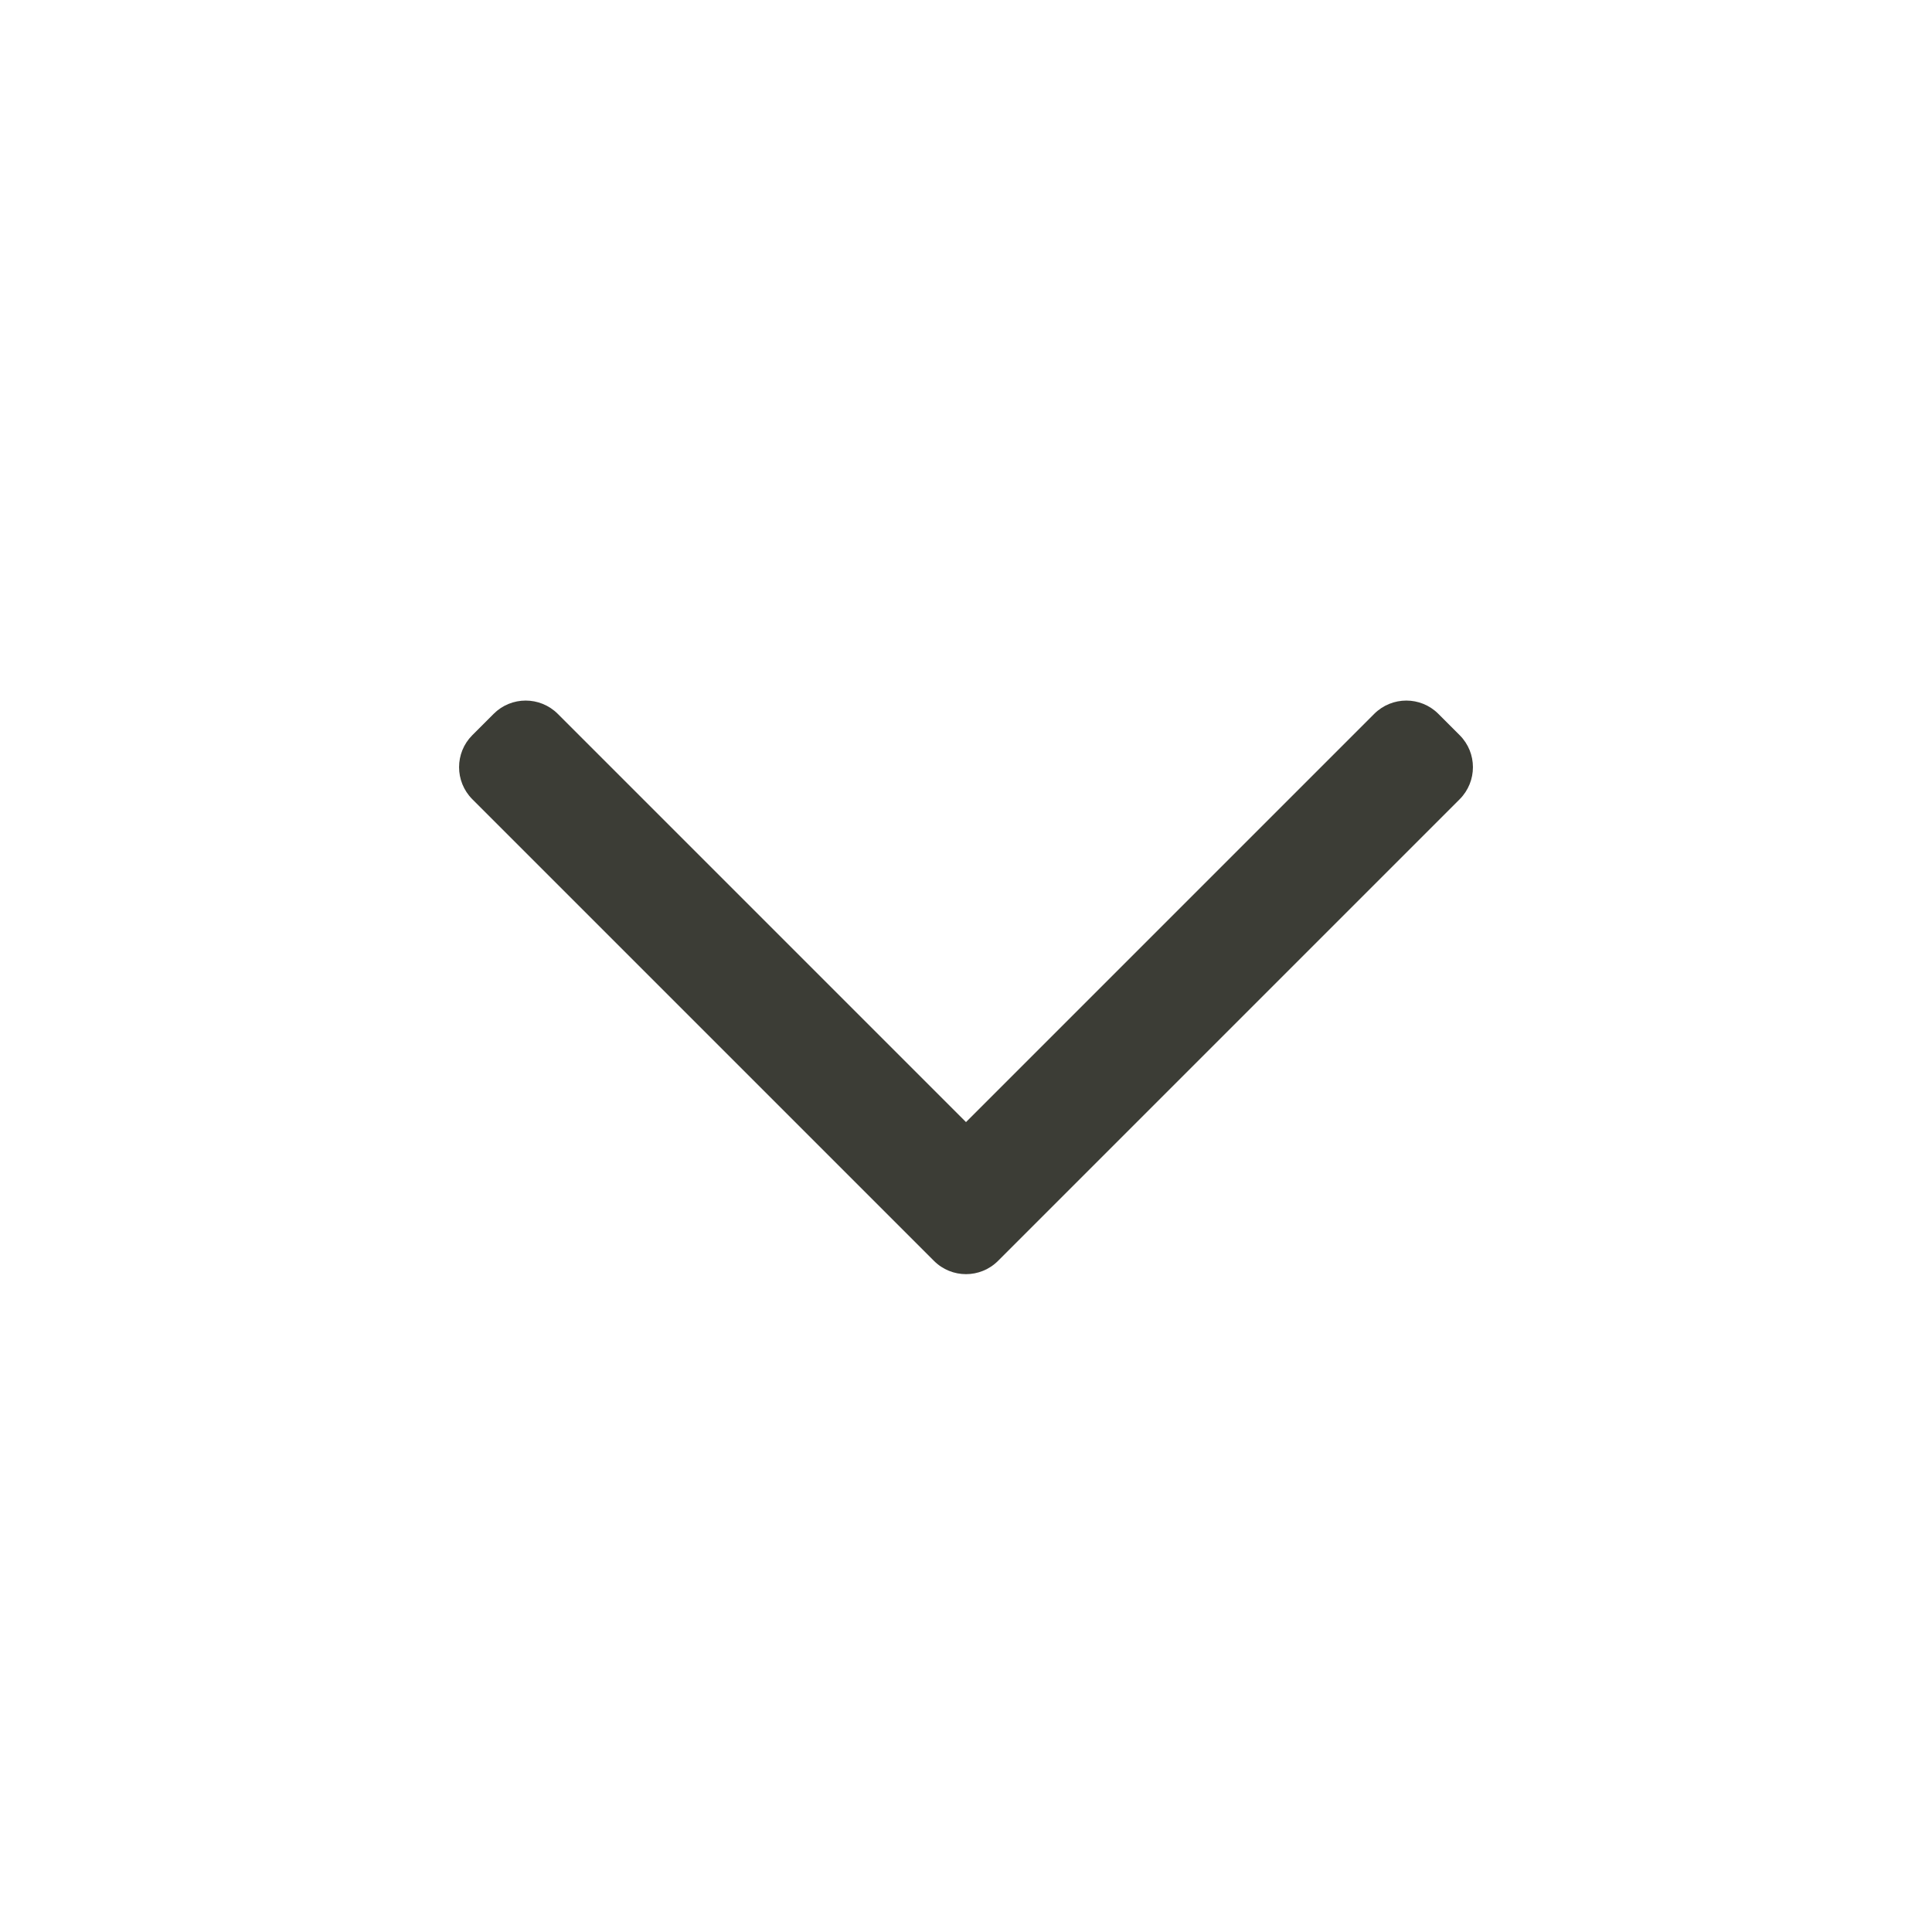
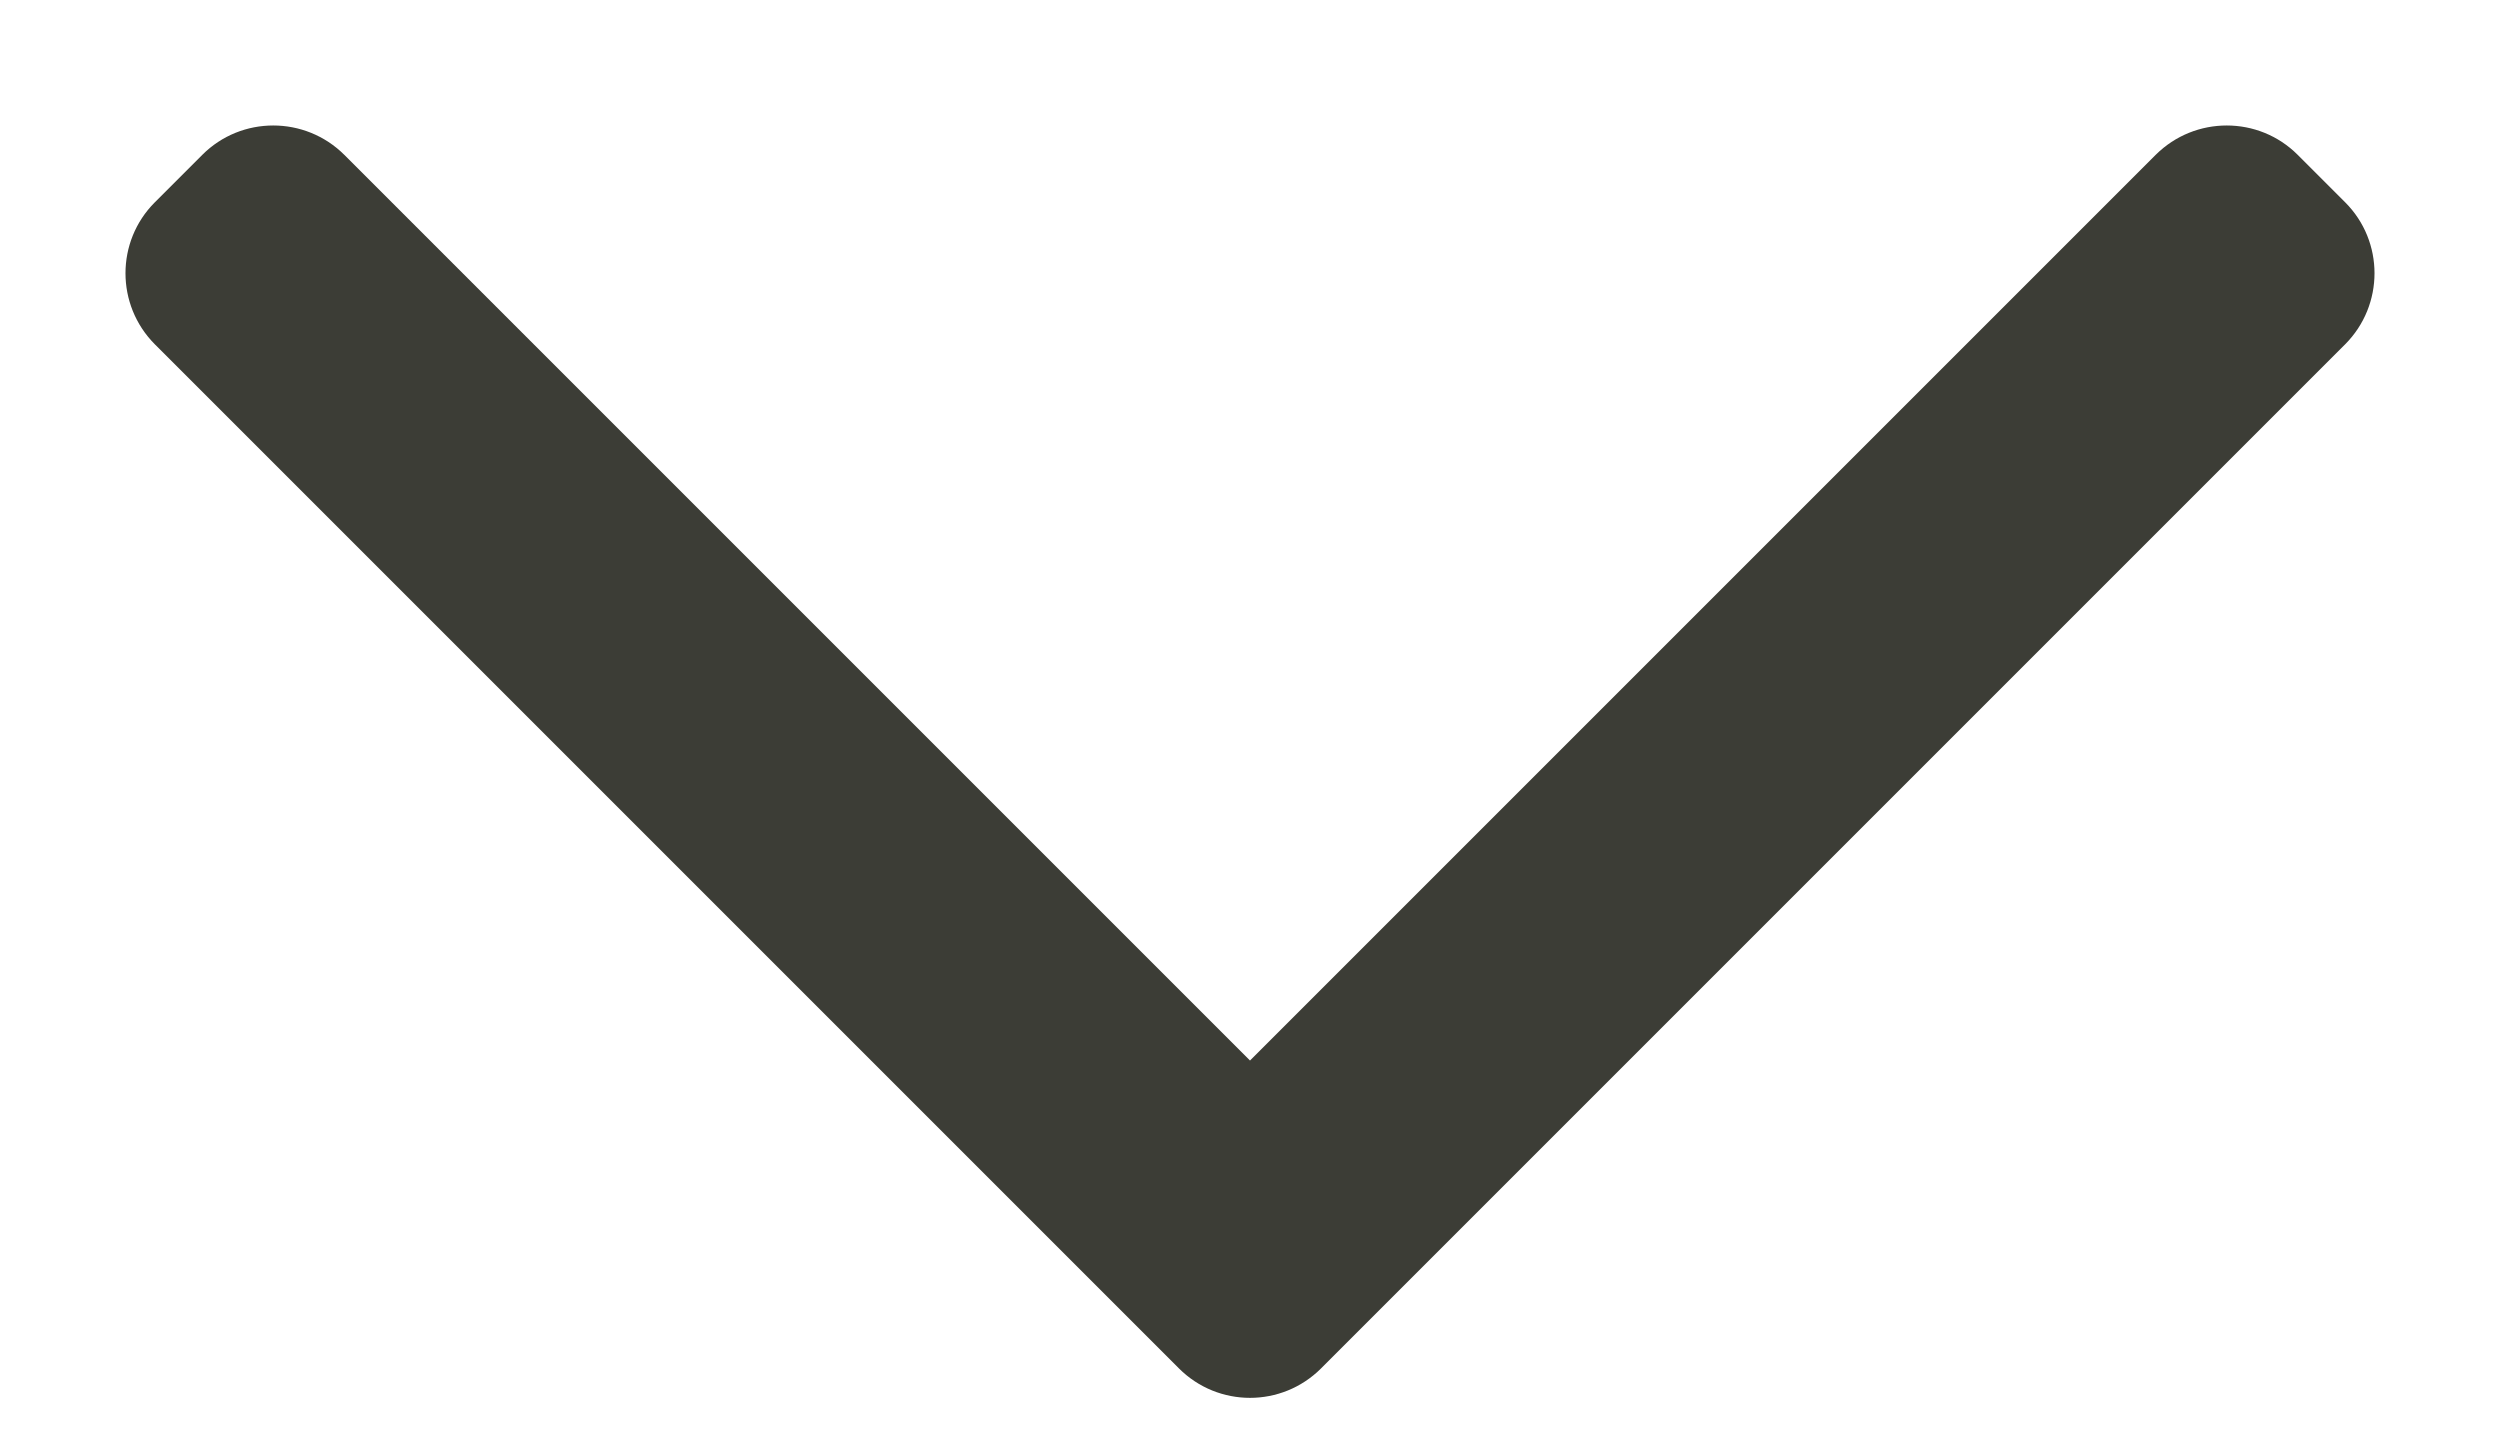
- <svg xmlns="http://www.w3.org/2000/svg" width="24" height="24" viewBox="0 0 24 24" fill="none">
-   <path fill-rule="evenodd" clip-rule="evenodd" d="M12.398 15.663C12.178 15.883 11.822 15.883 11.602 15.663L5.867 9.928C5.648 9.708 5.648 9.352 5.867 9.133L6.133 8.867C6.352 8.648 6.708 8.648 6.928 8.867L12 13.939L17.072 8.867C17.292 8.648 17.648 8.648 17.867 8.867L18.133 9.133C18.352 9.352 18.352 9.708 18.133 9.928L12.398 15.663Z" fill="#3C3D36" />
+ <svg xmlns="http://www.w3.org/2000/svg" width="14" height="8" viewBox="0 0 14 8" fill="none">
+   <path fill-rule="evenodd" clip-rule="evenodd" d="M7.398 7.663C7.178 7.883 6.822 7.883 6.602 7.663L0.867 1.928C0.648 1.708 0.648 1.352 0.867 1.133L1.133 0.867C1.352 0.648 1.708 0.648 1.928 0.867L7 5.939L12.072 0.867C12.292 0.648 12.648 0.648 12.867 0.867L13.133 1.133C13.352 1.352 13.352 1.708 13.133 1.928L7.398 7.663Z" fill="#3C3D36" />
</svg>
